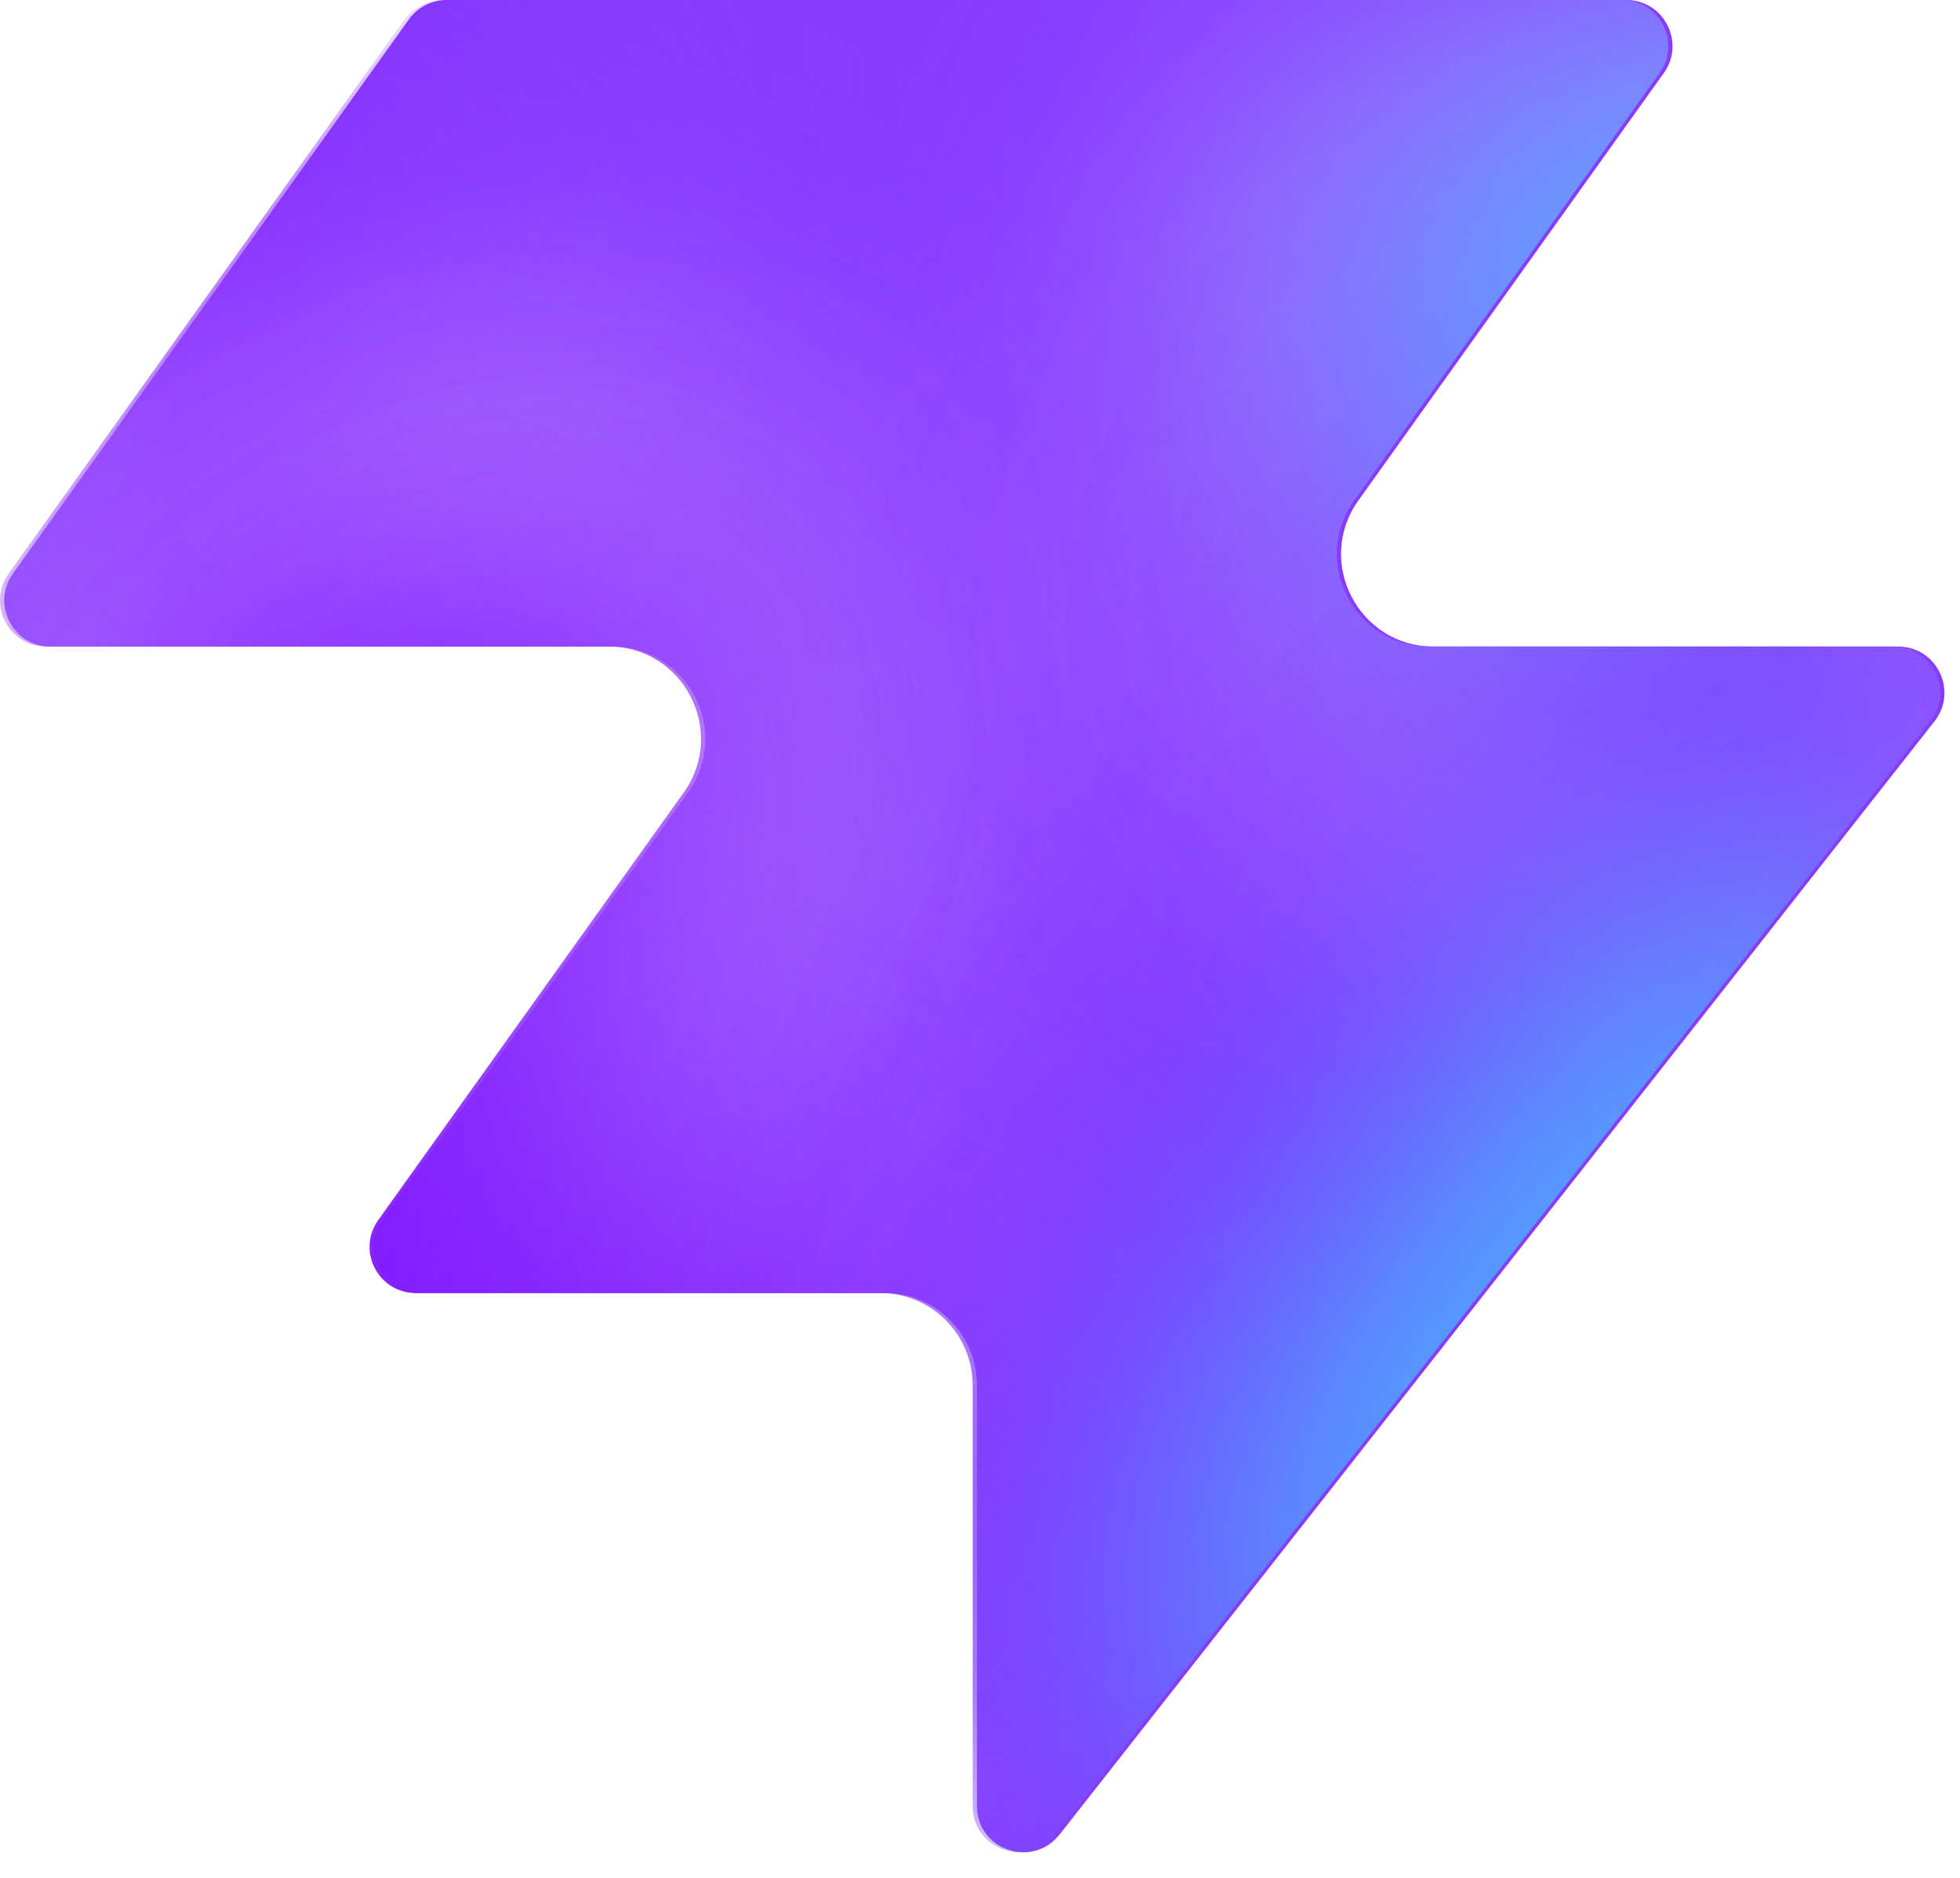
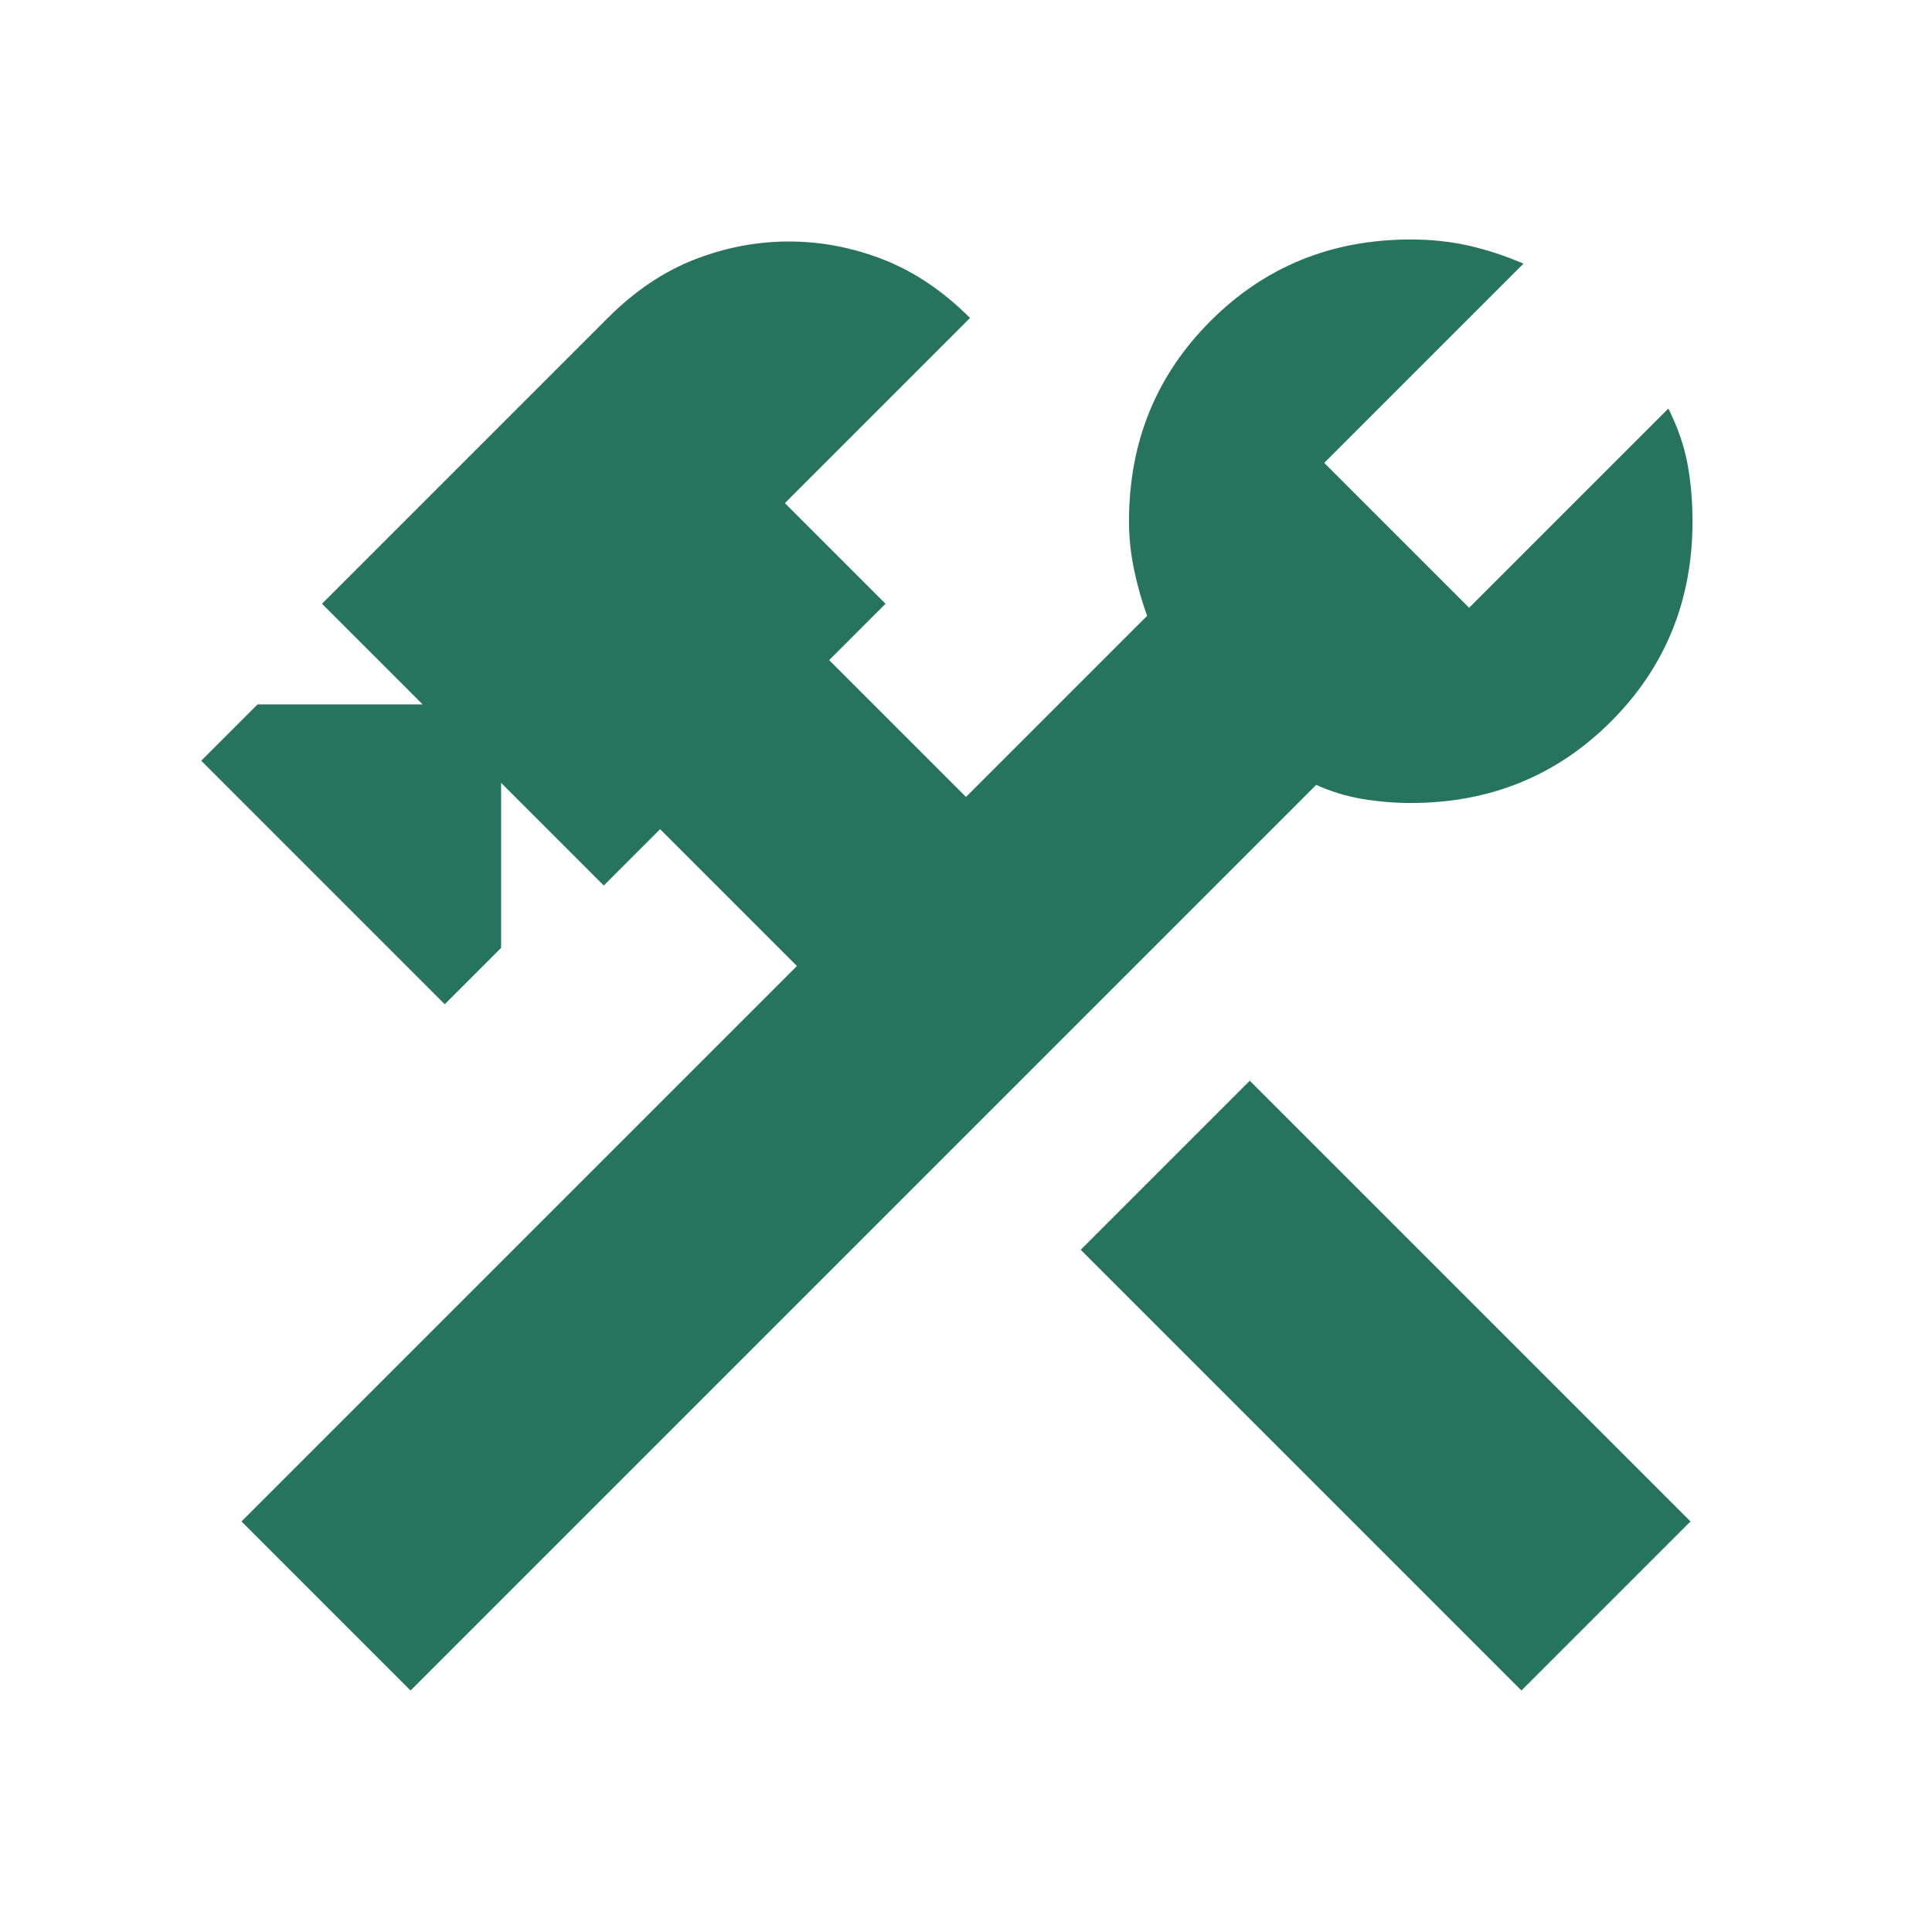
- <svg xmlns="http://www.w3.org/2000/svg" width="48" height="46" fill="none" viewBox="0 0 48 46">
-   <path fill="#863bff" d="M25.946 44.938c-.664.845-2.021.375-2.021-.698V33.937a2.26 2.26 0 0 0-2.262-2.262H10.287c-.92 0-1.456-1.04-.92-1.788l7.48-10.471c1.07-1.497 0-3.578-1.842-3.578H1.237c-.92 0-1.456-1.04-.92-1.788L10.013.474c.214-.297.556-.474.92-.474h28.894c.92 0 1.456 1.04.92 1.788l-7.48 10.471c-1.07 1.498 0 3.579 1.842 3.579h11.377c.943 0 1.473 1.088.89 1.83L25.947 44.94z" style="fill:#863bff;fill:color(display-p3 .525 .23 1);fill-opacity:1" />
-   <mask id="a" width="48" height="46" x="0" y="0" maskUnits="userSpaceOnUse" style="mask-type:alpha">
-     <path fill="#000" d="M25.842 44.938c-.664.844-2.021.375-2.021-.698V33.937a2.26 2.26 0 0 0-2.262-2.262H10.183c-.92 0-1.456-1.04-.92-1.788l7.48-10.471c1.07-1.498 0-3.579-1.842-3.579H1.133c-.92 0-1.456-1.04-.92-1.787L9.91.473c.214-.297.556-.474.92-.474h28.894c.92 0 1.456 1.04.92 1.788l-7.48 10.471c-1.07 1.498 0 3.578 1.842 3.578h11.377c.943 0 1.473 1.088.89 1.832L25.843 44.94z" style="fill:#000;fill-opacity:1" />
-   </mask>
-   <g mask="url(#a)">
-     <g filter="url(#b)">
-       <ellipse cx="5.508" cy="14.704" fill="#ede6ff" rx="5.508" ry="14.704" style="fill:#ede6ff;fill:color(display-p3 .927 .903 1);fill-opacity:1" transform="matrix(.00324 1 1 -.00324 -4.47 31.516)" />
-     </g>
-     <g filter="url(#c)">
-       <ellipse cx="10.399" cy="29.851" fill="#ede6ff" rx="10.399" ry="29.851" style="fill:#ede6ff;fill:color(display-p3 .927 .903 1);fill-opacity:1" transform="matrix(.00324 1 1 -.00324 -39.328 7.883)" />
-     </g>
-     <g filter="url(#d)">
-       <ellipse cx="5.508" cy="30.487" fill="#7e14ff" rx="5.508" ry="30.487" style="fill:#7e14ff;fill:color(display-p3 .492 .077 1);fill-opacity:1" transform="rotate(89.814 -25.913 -14.639)scale(1 -1)" />
-     </g>
-     <g filter="url(#e)">
-       <ellipse cx="5.508" cy="30.599" fill="#7e14ff" rx="5.508" ry="30.599" style="fill:#7e14ff;fill:color(display-p3 .492 .077 1);fill-opacity:1" transform="rotate(89.814 -32.644 -3.334)scale(1 -1)" />
-     </g>
-     <g filter="url(#f)">
-       <ellipse cx="5.508" cy="30.599" fill="#7e14ff" rx="5.508" ry="30.599" style="fill:#7e14ff;fill:color(display-p3 .492 .077 1);fill-opacity:1" transform="matrix(.00324 1 1 -.00324 -34.34 30.47)" />
-     </g>
-     <g filter="url(#g)">
-       <ellipse cx="14.072" cy="22.078" fill="#ede6ff" rx="14.072" ry="22.078" style="fill:#ede6ff;fill:color(display-p3 .927 .903 1);fill-opacity:1" transform="rotate(93.35 24.506 48.493)scale(-1 1)" />
-     </g>
-     <g filter="url(#h)">
-       <ellipse cx="3.47" cy="21.501" fill="#7e14ff" rx="3.47" ry="21.501" style="fill:#7e14ff;fill:color(display-p3 .492 .077 1);fill-opacity:1" transform="rotate(89.009 28.708 47.59)scale(-1 1)" />
-     </g>
-     <g filter="url(#i)">
-       <ellipse cx="3.47" cy="21.501" fill="#7e14ff" rx="3.47" ry="21.501" style="fill:#7e14ff;fill:color(display-p3 .492 .077 1);fill-opacity:1" transform="rotate(89.009 28.708 47.59)scale(-1 1)" />
-     </g>
-     <g filter="url(#j)">
-       <ellipse cx=".387" cy="8.972" fill="#7e14ff" rx="4.407" ry="29.108" style="fill:#7e14ff;fill:color(display-p3 .492 .077 1);fill-opacity:1" transform="rotate(39.51 .387 8.972)" />
-     </g>
-     <g filter="url(#k)">
-       <ellipse cx="47.523" cy="-6.092" fill="#7e14ff" rx="4.407" ry="29.108" style="fill:#7e14ff;fill:color(display-p3 .492 .077 1);fill-opacity:1" transform="rotate(37.892 47.523 -6.092)" />
-     </g>
-     <g filter="url(#l)">
-       <ellipse cx="41.412" cy="6.333" fill="#47bfff" rx="5.971" ry="9.665" style="fill:#47bfff;fill:color(display-p3 .28 .748 1);fill-opacity:1" transform="rotate(37.892 41.412 6.333)" />
-     </g>
-     <g filter="url(#m)">
-       <ellipse cx="-1.879" cy="38.332" fill="#7e14ff" rx="4.407" ry="29.108" style="fill:#7e14ff;fill:color(display-p3 .492 .077 1);fill-opacity:1" transform="rotate(37.892 -1.88 38.332)" />
-     </g>
-     <g filter="url(#n)">
-       <ellipse cx="-1.879" cy="38.332" fill="#7e14ff" rx="4.407" ry="29.108" style="fill:#7e14ff;fill:color(display-p3 .492 .077 1);fill-opacity:1" transform="rotate(37.892 -1.88 38.332)" />
-     </g>
-     <g filter="url(#o)">
-       <ellipse cx="35.651" cy="29.907" fill="#7e14ff" rx="4.407" ry="29.108" style="fill:#7e14ff;fill:color(display-p3 .492 .077 1);fill-opacity:1" transform="rotate(37.892 35.651 29.907)" />
-     </g>
-     <g filter="url(#p)">
-       <ellipse cx="38.418" cy="32.4" fill="#47bfff" rx="5.971" ry="15.297" style="fill:#47bfff;fill:color(display-p3 .28 .748 1);fill-opacity:1" transform="rotate(37.892 38.418 32.4)" />
-     </g>
-   </g>
-   <defs>
-     <filter id="b" width="60.045" height="41.654" x="-19.77" y="16.149" color-interpolation-filters="sRGB" filterUnits="userSpaceOnUse">
-       <feFlood flood-opacity="0" result="BackgroundImageFix" />
-       <feBlend in="SourceGraphic" in2="BackgroundImageFix" result="shape" />
-       <feGaussianBlur result="effect1_foregroundBlur_2002_17158" stdDeviation="7.659" />
-     </filter>
-     <filter id="c" width="90.34" height="51.437" x="-54.613" y="-7.533" color-interpolation-filters="sRGB" filterUnits="userSpaceOnUse">
-       <feFlood flood-opacity="0" result="BackgroundImageFix" />
-       <feBlend in="SourceGraphic" in2="BackgroundImageFix" result="shape" />
-       <feGaussianBlur result="effect1_foregroundBlur_2002_17158" stdDeviation="7.659" />
-     </filter>
-     <filter id="d" width="79.355" height="29.4" x="-49.64" y="2.03" color-interpolation-filters="sRGB" filterUnits="userSpaceOnUse">
-       <feFlood flood-opacity="0" result="BackgroundImageFix" />
-       <feBlend in="SourceGraphic" in2="BackgroundImageFix" result="shape" />
-       <feGaussianBlur result="effect1_foregroundBlur_2002_17158" stdDeviation="4.596" />
-     </filter>
-     <filter id="e" width="79.579" height="29.4" x="-45.045" y="20.029" color-interpolation-filters="sRGB" filterUnits="userSpaceOnUse">
-       <feFlood flood-opacity="0" result="BackgroundImageFix" />
-       <feBlend in="SourceGraphic" in2="BackgroundImageFix" result="shape" />
-       <feGaussianBlur result="effect1_foregroundBlur_2002_17158" stdDeviation="4.596" />
-     </filter>
-     <filter id="f" width="79.579" height="29.4" x="-43.513" y="21.178" color-interpolation-filters="sRGB" filterUnits="userSpaceOnUse">
-       <feFlood flood-opacity="0" result="BackgroundImageFix" />
-       <feBlend in="SourceGraphic" in2="BackgroundImageFix" result="shape" />
-       <feGaussianBlur result="effect1_foregroundBlur_2002_17158" stdDeviation="4.596" />
-     </filter>
-     <filter id="g" width="74.749" height="58.852" x="15.756" y="-17.901" color-interpolation-filters="sRGB" filterUnits="userSpaceOnUse">
-       <feFlood flood-opacity="0" result="BackgroundImageFix" />
-       <feBlend in="SourceGraphic" in2="BackgroundImageFix" result="shape" />
-       <feGaussianBlur result="effect1_foregroundBlur_2002_17158" stdDeviation="7.659" />
-     </filter>
-     <filter id="h" width="61.377" height="25.362" x="23.548" y="2.284" color-interpolation-filters="sRGB" filterUnits="userSpaceOnUse">
-       <feFlood flood-opacity="0" result="BackgroundImageFix" />
-       <feBlend in="SourceGraphic" in2="BackgroundImageFix" result="shape" />
-       <feGaussianBlur result="effect1_foregroundBlur_2002_17158" stdDeviation="4.596" />
-     </filter>
-     <filter id="i" width="61.377" height="25.362" x="23.548" y="2.284" color-interpolation-filters="sRGB" filterUnits="userSpaceOnUse">
-       <feFlood flood-opacity="0" result="BackgroundImageFix" />
-       <feBlend in="SourceGraphic" in2="BackgroundImageFix" result="shape" />
-       <feGaussianBlur result="effect1_foregroundBlur_2002_17158" stdDeviation="4.596" />
-     </filter>
-     <filter id="j" width="56.045" height="63.649" x="-27.636" y="-22.853" color-interpolation-filters="sRGB" filterUnits="userSpaceOnUse">
-       <feFlood flood-opacity="0" result="BackgroundImageFix" />
-       <feBlend in="SourceGraphic" in2="BackgroundImageFix" result="shape" />
-       <feGaussianBlur result="effect1_foregroundBlur_2002_17158" stdDeviation="4.596" />
-     </filter>
-     <filter id="k" width="54.814" height="64.646" x="20.116" y="-38.415" color-interpolation-filters="sRGB" filterUnits="userSpaceOnUse">
-       <feFlood flood-opacity="0" result="BackgroundImageFix" />
-       <feBlend in="SourceGraphic" in2="BackgroundImageFix" result="shape" />
-       <feGaussianBlur result="effect1_foregroundBlur_2002_17158" stdDeviation="4.596" />
-     </filter>
-     <filter id="l" width="33.541" height="35.313" x="24.641" y="-11.323" color-interpolation-filters="sRGB" filterUnits="userSpaceOnUse">
-       <feFlood flood-opacity="0" result="BackgroundImageFix" />
-       <feBlend in="SourceGraphic" in2="BackgroundImageFix" result="shape" />
-       <feGaussianBlur result="effect1_foregroundBlur_2002_17158" stdDeviation="4.596" />
-     </filter>
-     <filter id="m" width="54.814" height="64.646" x="-29.286" y="6.009" color-interpolation-filters="sRGB" filterUnits="userSpaceOnUse">
-       <feFlood flood-opacity="0" result="BackgroundImageFix" />
-       <feBlend in="SourceGraphic" in2="BackgroundImageFix" result="shape" />
-       <feGaussianBlur result="effect1_foregroundBlur_2002_17158" stdDeviation="4.596" />
-     </filter>
-     <filter id="n" width="54.814" height="64.646" x="-29.286" y="6.009" color-interpolation-filters="sRGB" filterUnits="userSpaceOnUse">
-       <feFlood flood-opacity="0" result="BackgroundImageFix" />
-       <feBlend in="SourceGraphic" in2="BackgroundImageFix" result="shape" />
-       <feGaussianBlur result="effect1_foregroundBlur_2002_17158" stdDeviation="4.596" />
-     </filter>
-     <filter id="o" width="54.814" height="64.646" x="8.244" y="-2.416" color-interpolation-filters="sRGB" filterUnits="userSpaceOnUse">
-       <feFlood flood-opacity="0" result="BackgroundImageFix" />
-       <feBlend in="SourceGraphic" in2="BackgroundImageFix" result="shape" />
-       <feGaussianBlur result="effect1_foregroundBlur_2002_17158" stdDeviation="4.596" />
-     </filter>
-     <filter id="p" width="39.409" height="43.623" x="18.713" y="10.588" color-interpolation-filters="sRGB" filterUnits="userSpaceOnUse">
-       <feFlood flood-opacity="0" result="BackgroundImageFix" />
-       <feBlend in="SourceGraphic" in2="BackgroundImageFix" result="shape" />
-       <feGaussianBlur result="effect1_foregroundBlur_2002_17158" stdDeviation="4.596" />
-     </filter>
-   </defs>
+ <svg xmlns="http://www.w3.org/2000/svg" viewBox="0 -960 960 960">
+   <path fill="#26745d" d="M756-120 537-339l84-84 219 219-84 84Zm-552 0-84-84 276-276-68-68-28 28-51-51v82l-28 28-121-121 28-28h82l-50-50 142-142q20-20 43-29t47-9q24 0 47 9t43 29l-92 92 50 50-28 28 68 68 90-90q-4-11-6.5-23t-2.5-24q0-59 40.5-99.5T701-841q15 0 28.5 3t27.5 9l-99 99 72 72 99-99q7 14 9.5 27.5T841-701q0 59-40.5 99.5T701-561q-12 0-24-2t-23-7L204-120Z" />
</svg>
